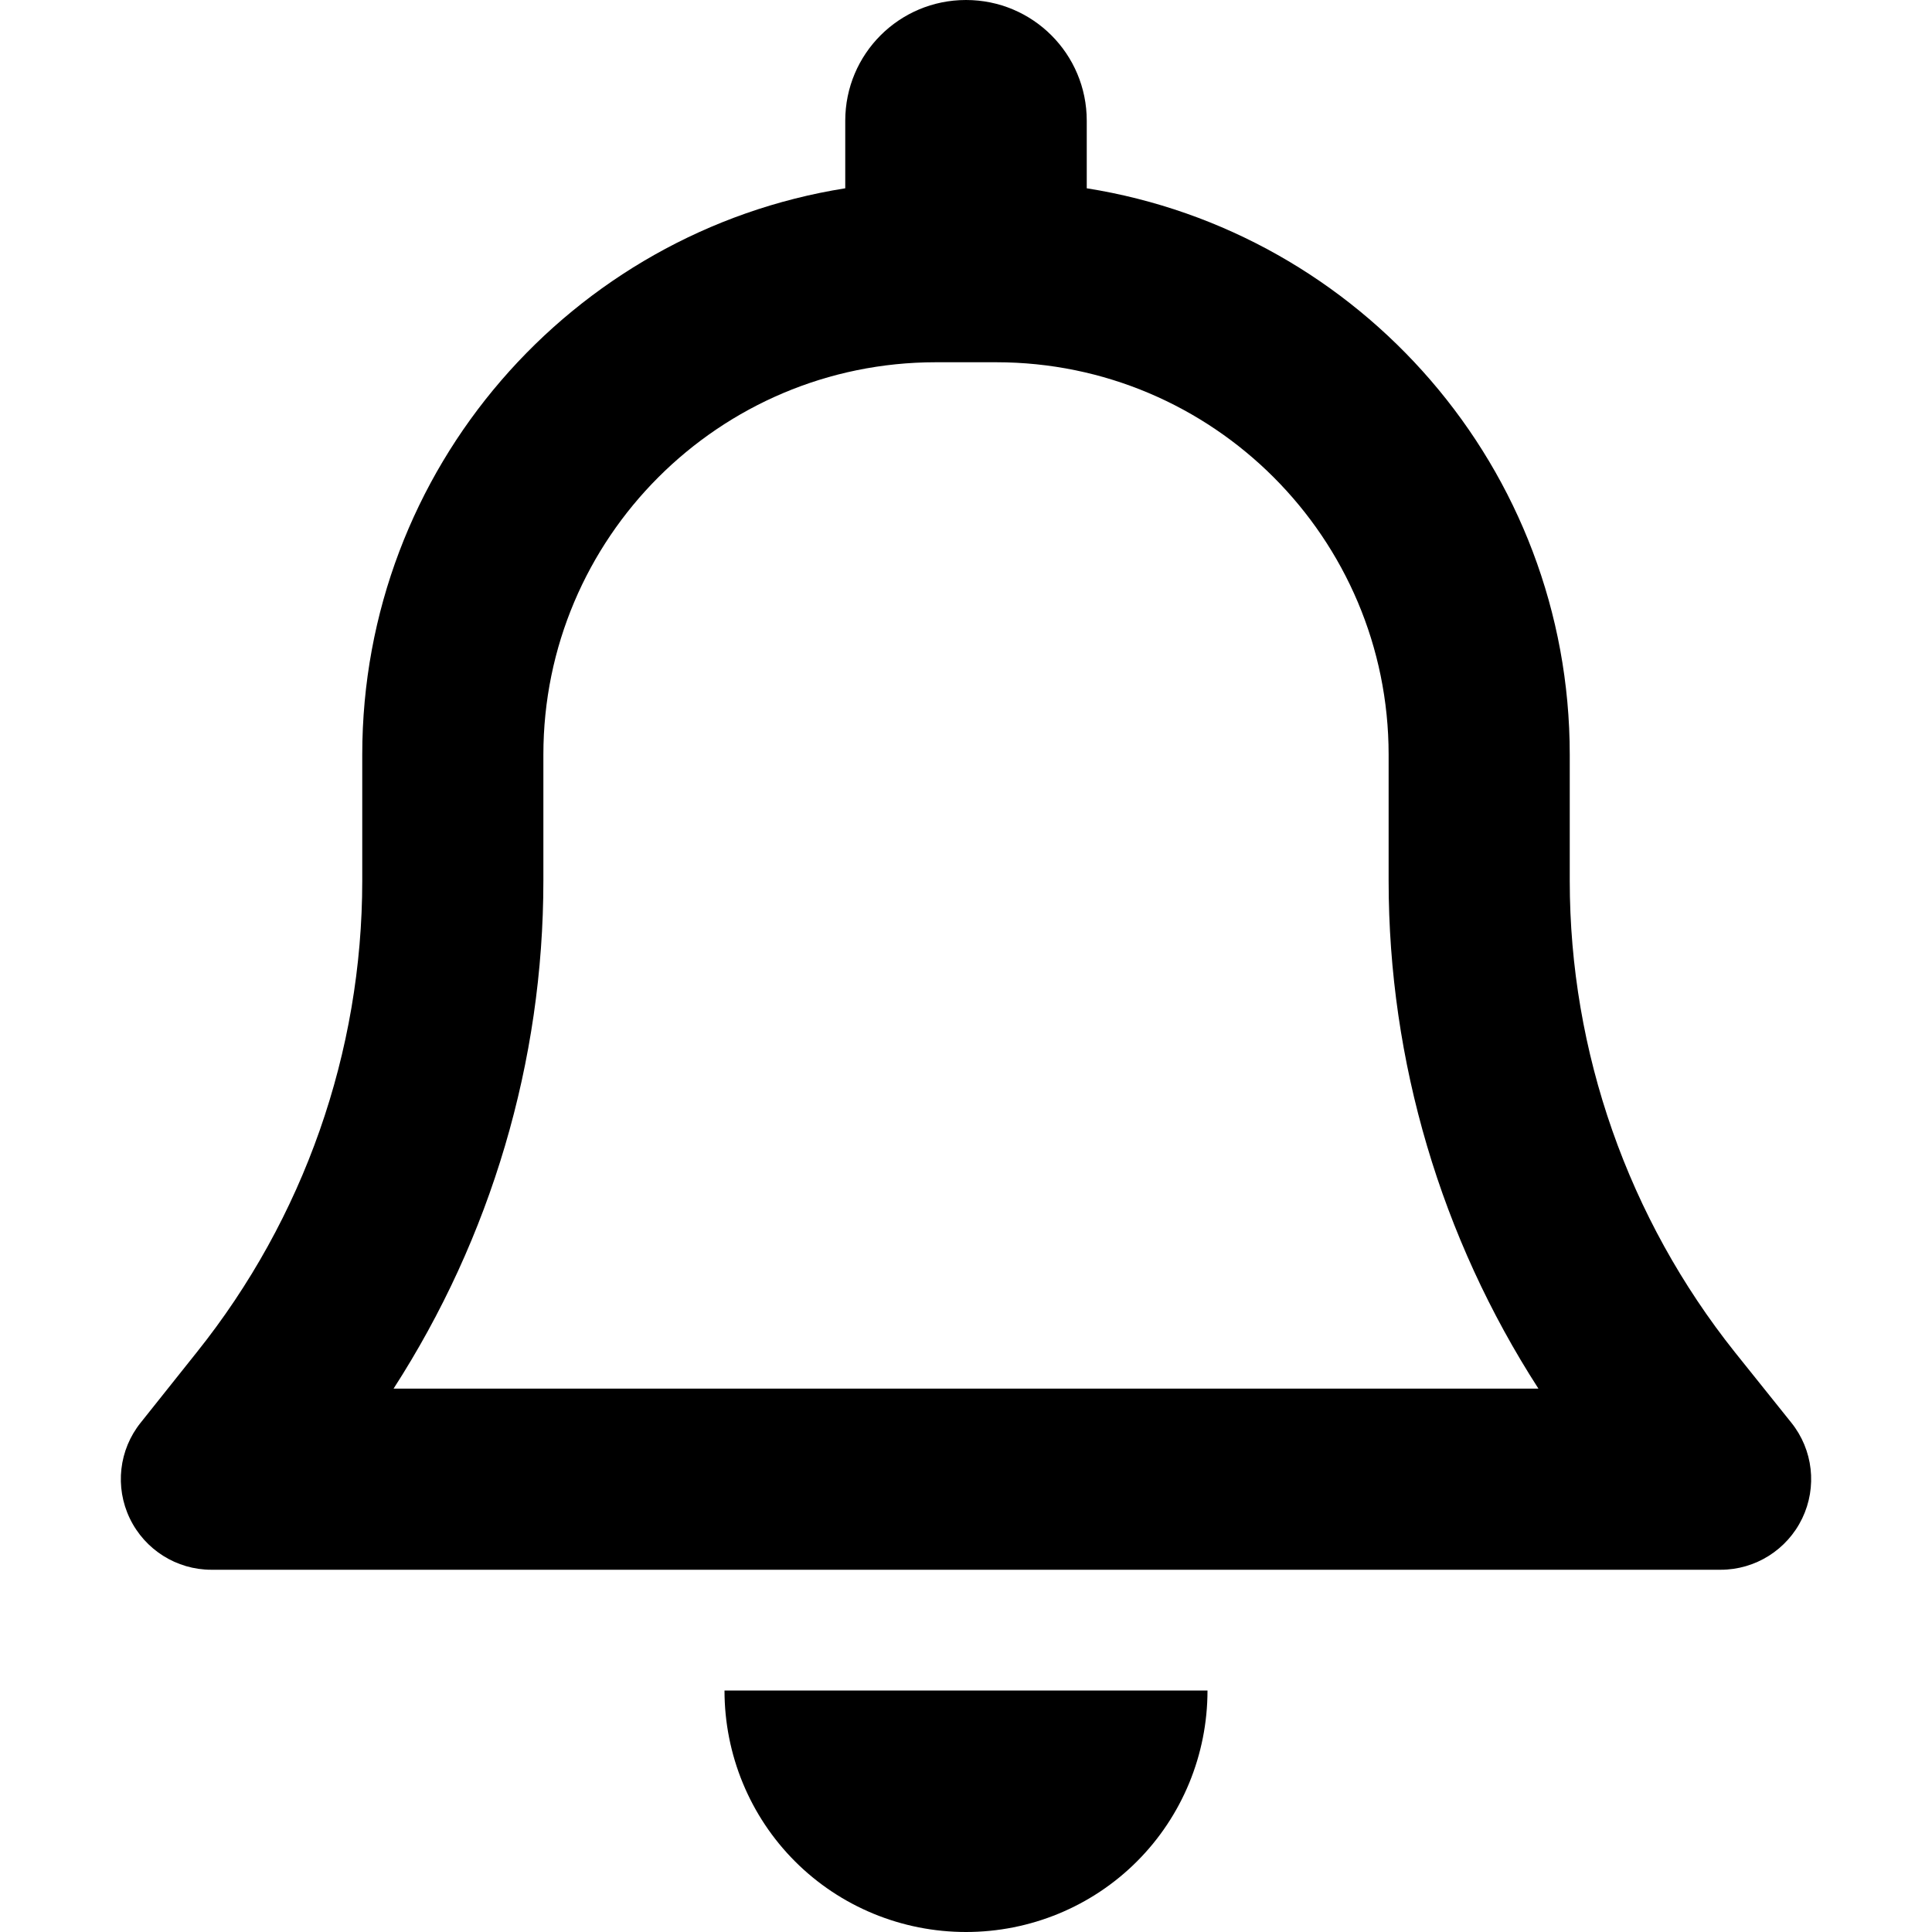
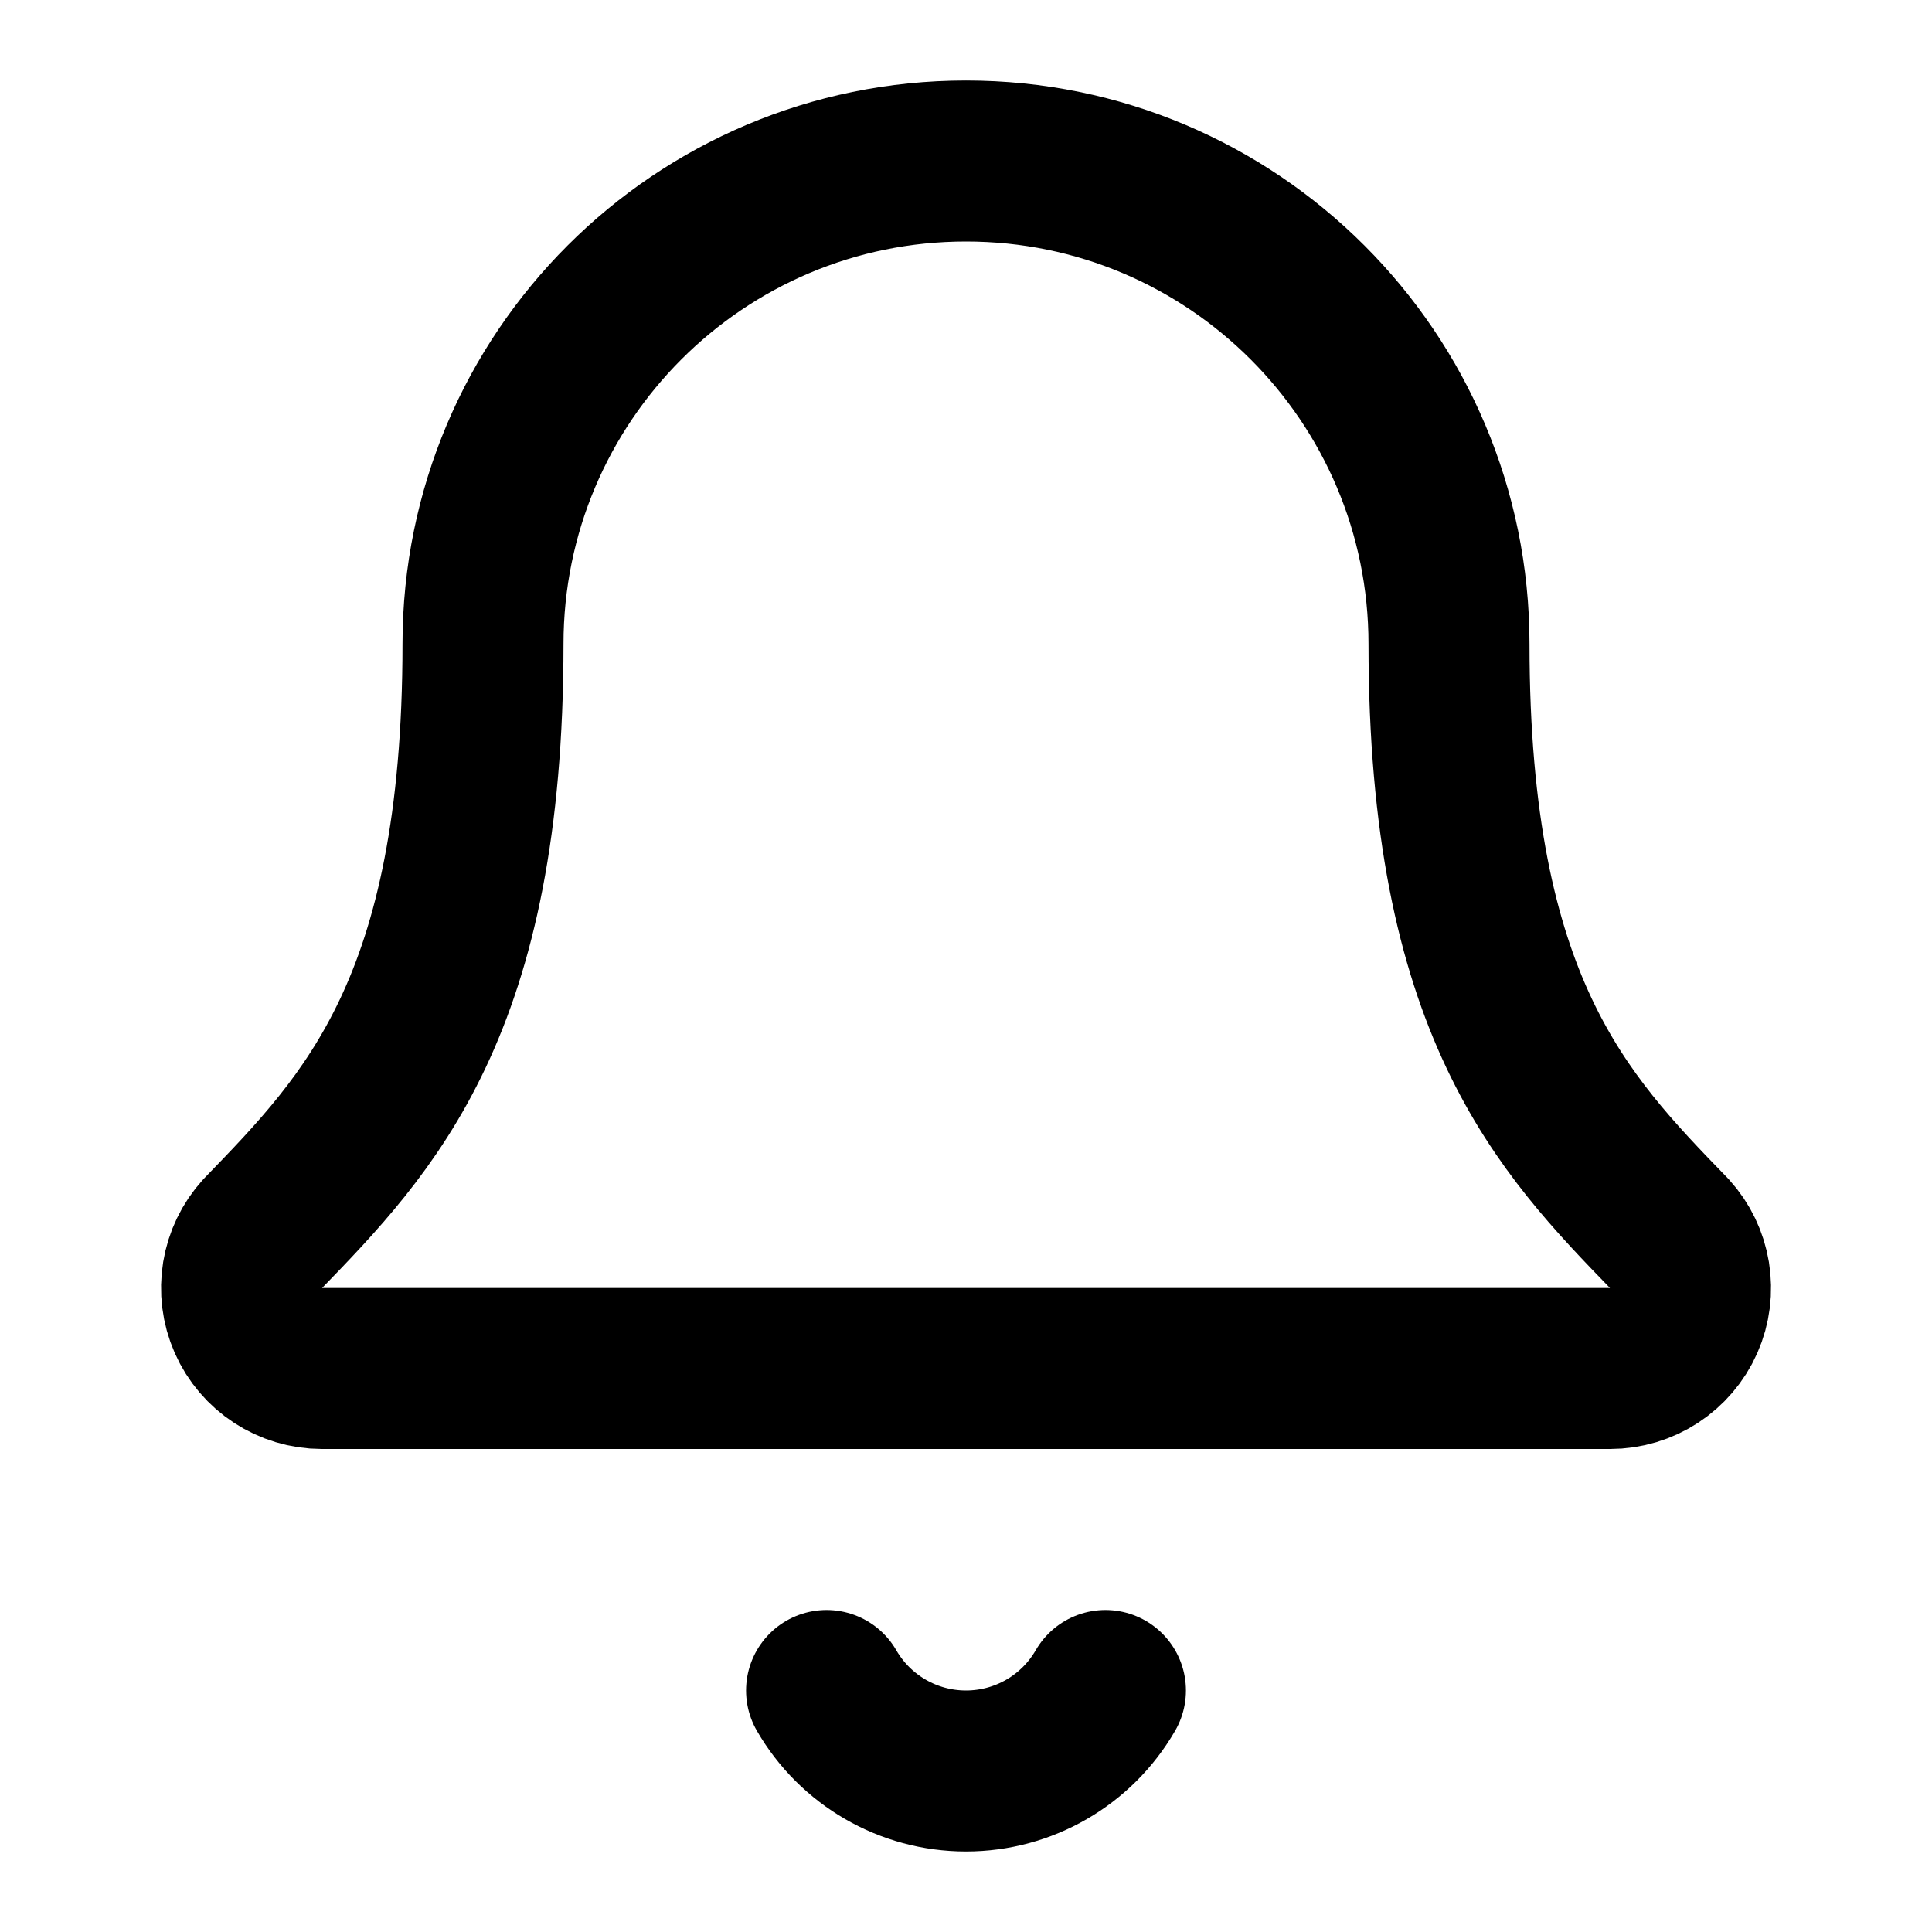
- <svg xmlns="http://www.w3.org/2000/svg" t="1761036987130" class="icon" viewBox="0 0 1024 1024" version="1.1" p-id="5532" width="200" height="200">
-   <path d="M512 0c-35.4 0-64 28.6-64 64v35.8C303 122.8 192 248.4 192 400v66.8c0 90.8-31 179-87.6 249.8L74.6 754c-11.6 14.4-13.8 34.2-5.8 50.8S93.6 832 112 832h800c18.4 0 35.2-10.6 43.2-27.2s5.8-36.4-5.8-50.8l-29.8-37.2c-56.6-71-87.6-159.2-87.6-250V400c0-151.6-111-277.2-256-300.2V64c0-35.4-28.6-64-64-64z m0 192h16c114.8 0 208 93.2 208 208v66.8c0 95.8 27.8 189.2 79.4 269.2H208.6c51.6-80 79.4-173.4 79.4-269.2V400c0-114.8 93.2-208 208-208h16z m128 704H384c0 34 13.4 66.6 37.4 90.6S478 1024 512 1024s66.6-13.4 90.6-37.4S640 930 640 896z" p-id="5533" />
+ <svg xmlns="http://www.w3.org/2000/svg" width="24" height="24" viewBox="0 0 24 24" fill="none" stroke="currentColor" stroke-width="2" stroke-linecap="round" stroke-linejoin="round" class="lucide lucide-bell-icon lucide-bell">
+   <path d="M10.268 21a2 2 0 0 0 3.464 0" />
+   <path d="M3.262 15.326A1 1 0 0 0 4 17h16a1 1 0 0 0 .74-1.673C19.41 13.956 18 12.499 18 8A6 6 0 0 0 6 8c0 4.499-1.411 5.956-2.738 7.326" />
</svg>
